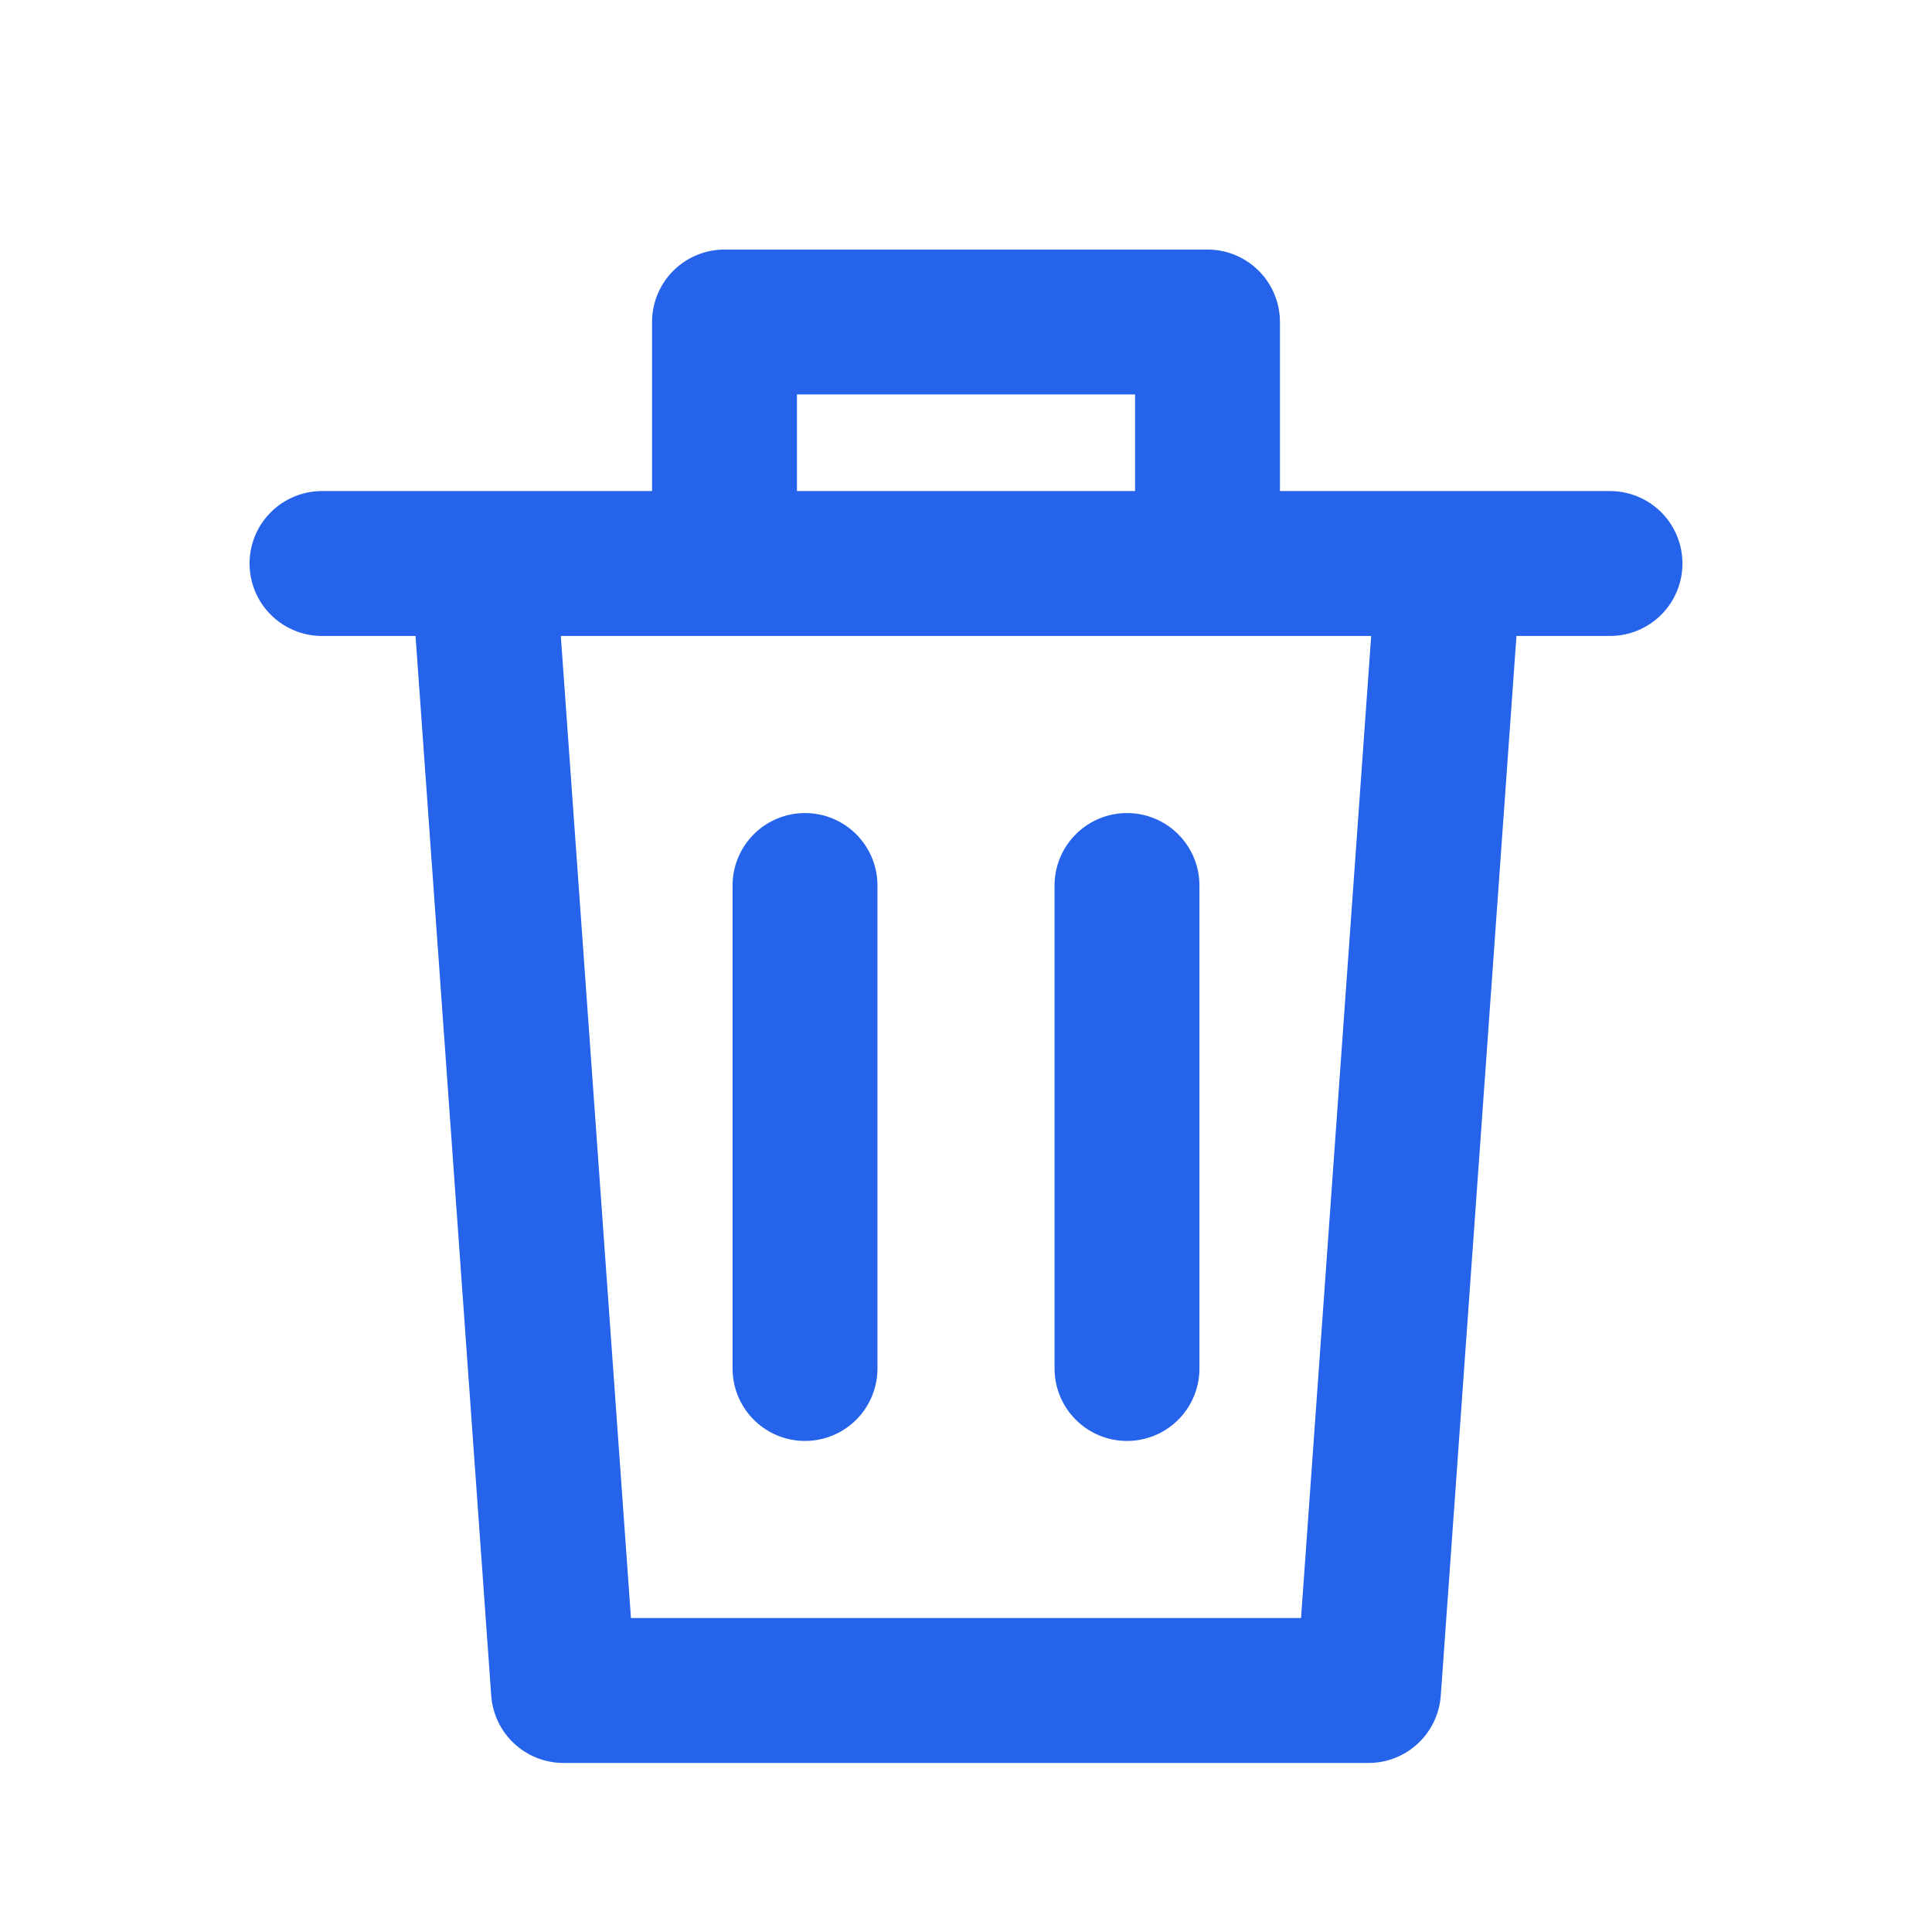
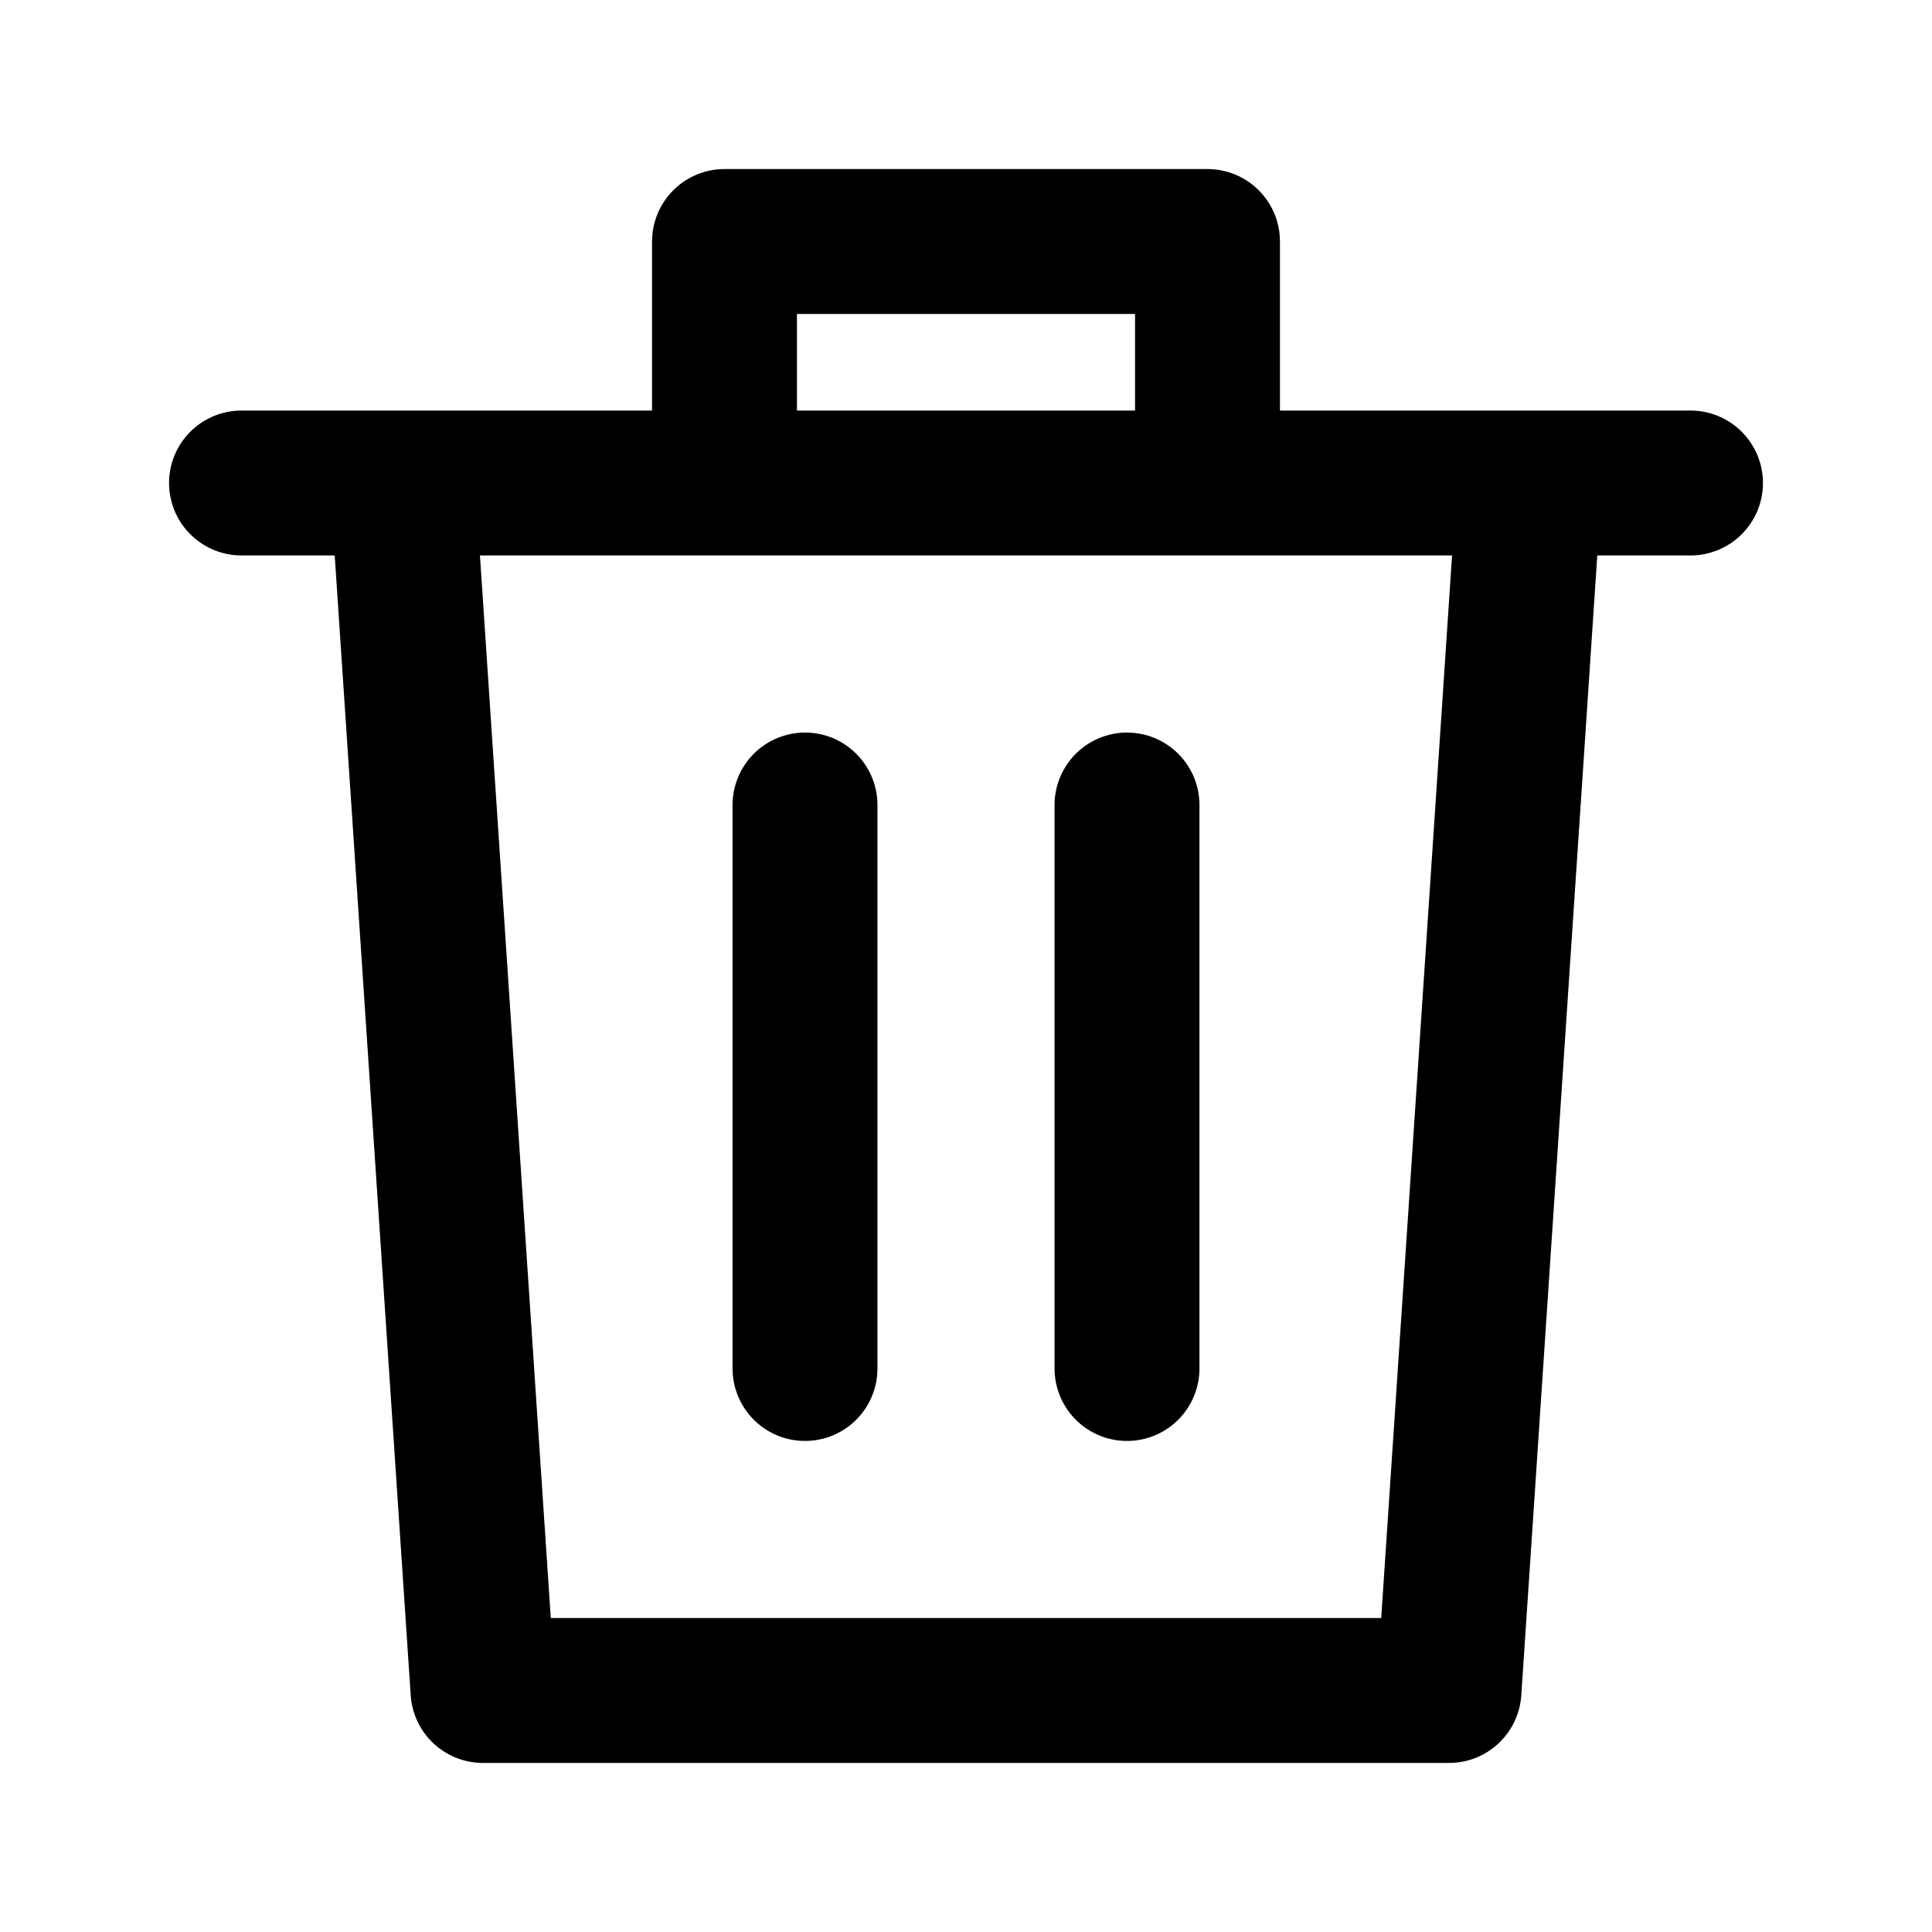
- <svg xmlns="http://www.w3.org/2000/svg" width="24" height="24" viewBox="0 0 24 24" fill="none" stroke="#2563EB" stroke-width="1.8" stroke-linecap="round" stroke-linejoin="round">
-   <path d="M4 7h16M9 7V4h6v3m3 0-1 14H7L6 7m4 4v6m4-6v6" />
+ <svg xmlns="http://www.w3.org/2000/svg" width="24" height="24" viewBox="0 0 24 24" fill="none" stroke="#000000" stroke-width="1.8" stroke-linecap="round" stroke-linejoin="round">
+   <path d="M3 6h18M9 6V3h6v3M5 6l1 15h12l1-15M10 10v7M14 10v7" />
</svg>
